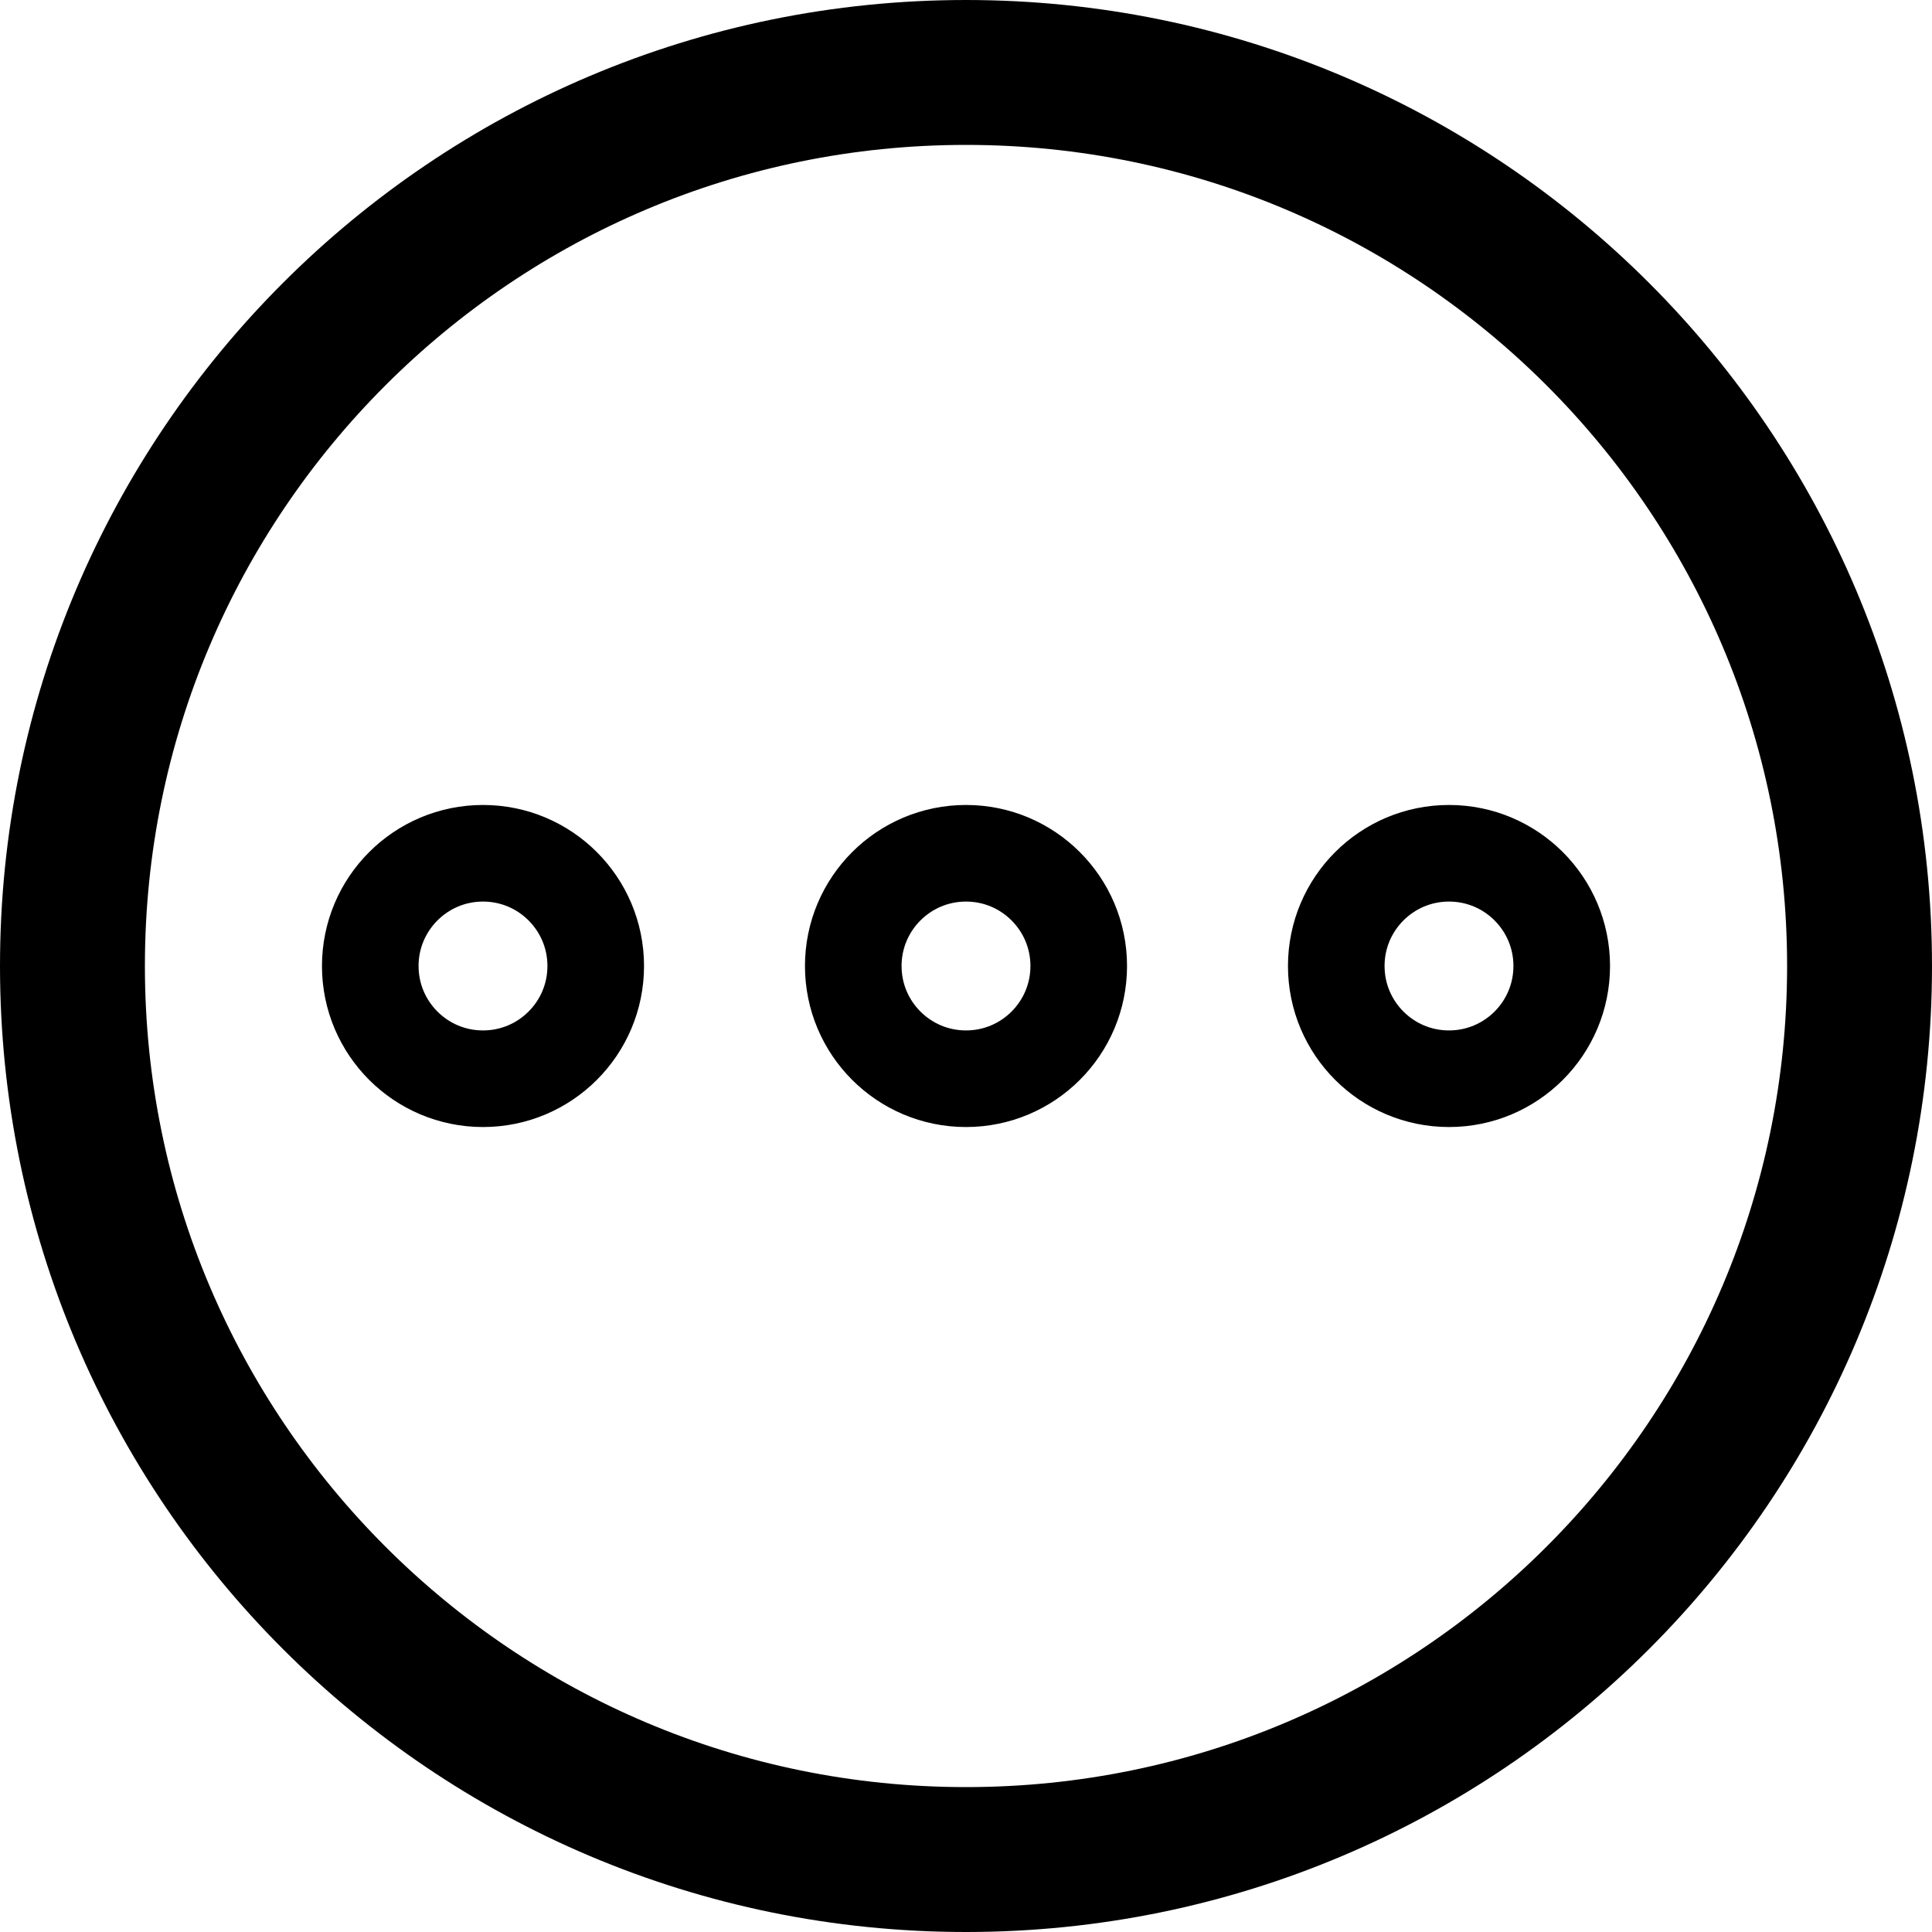
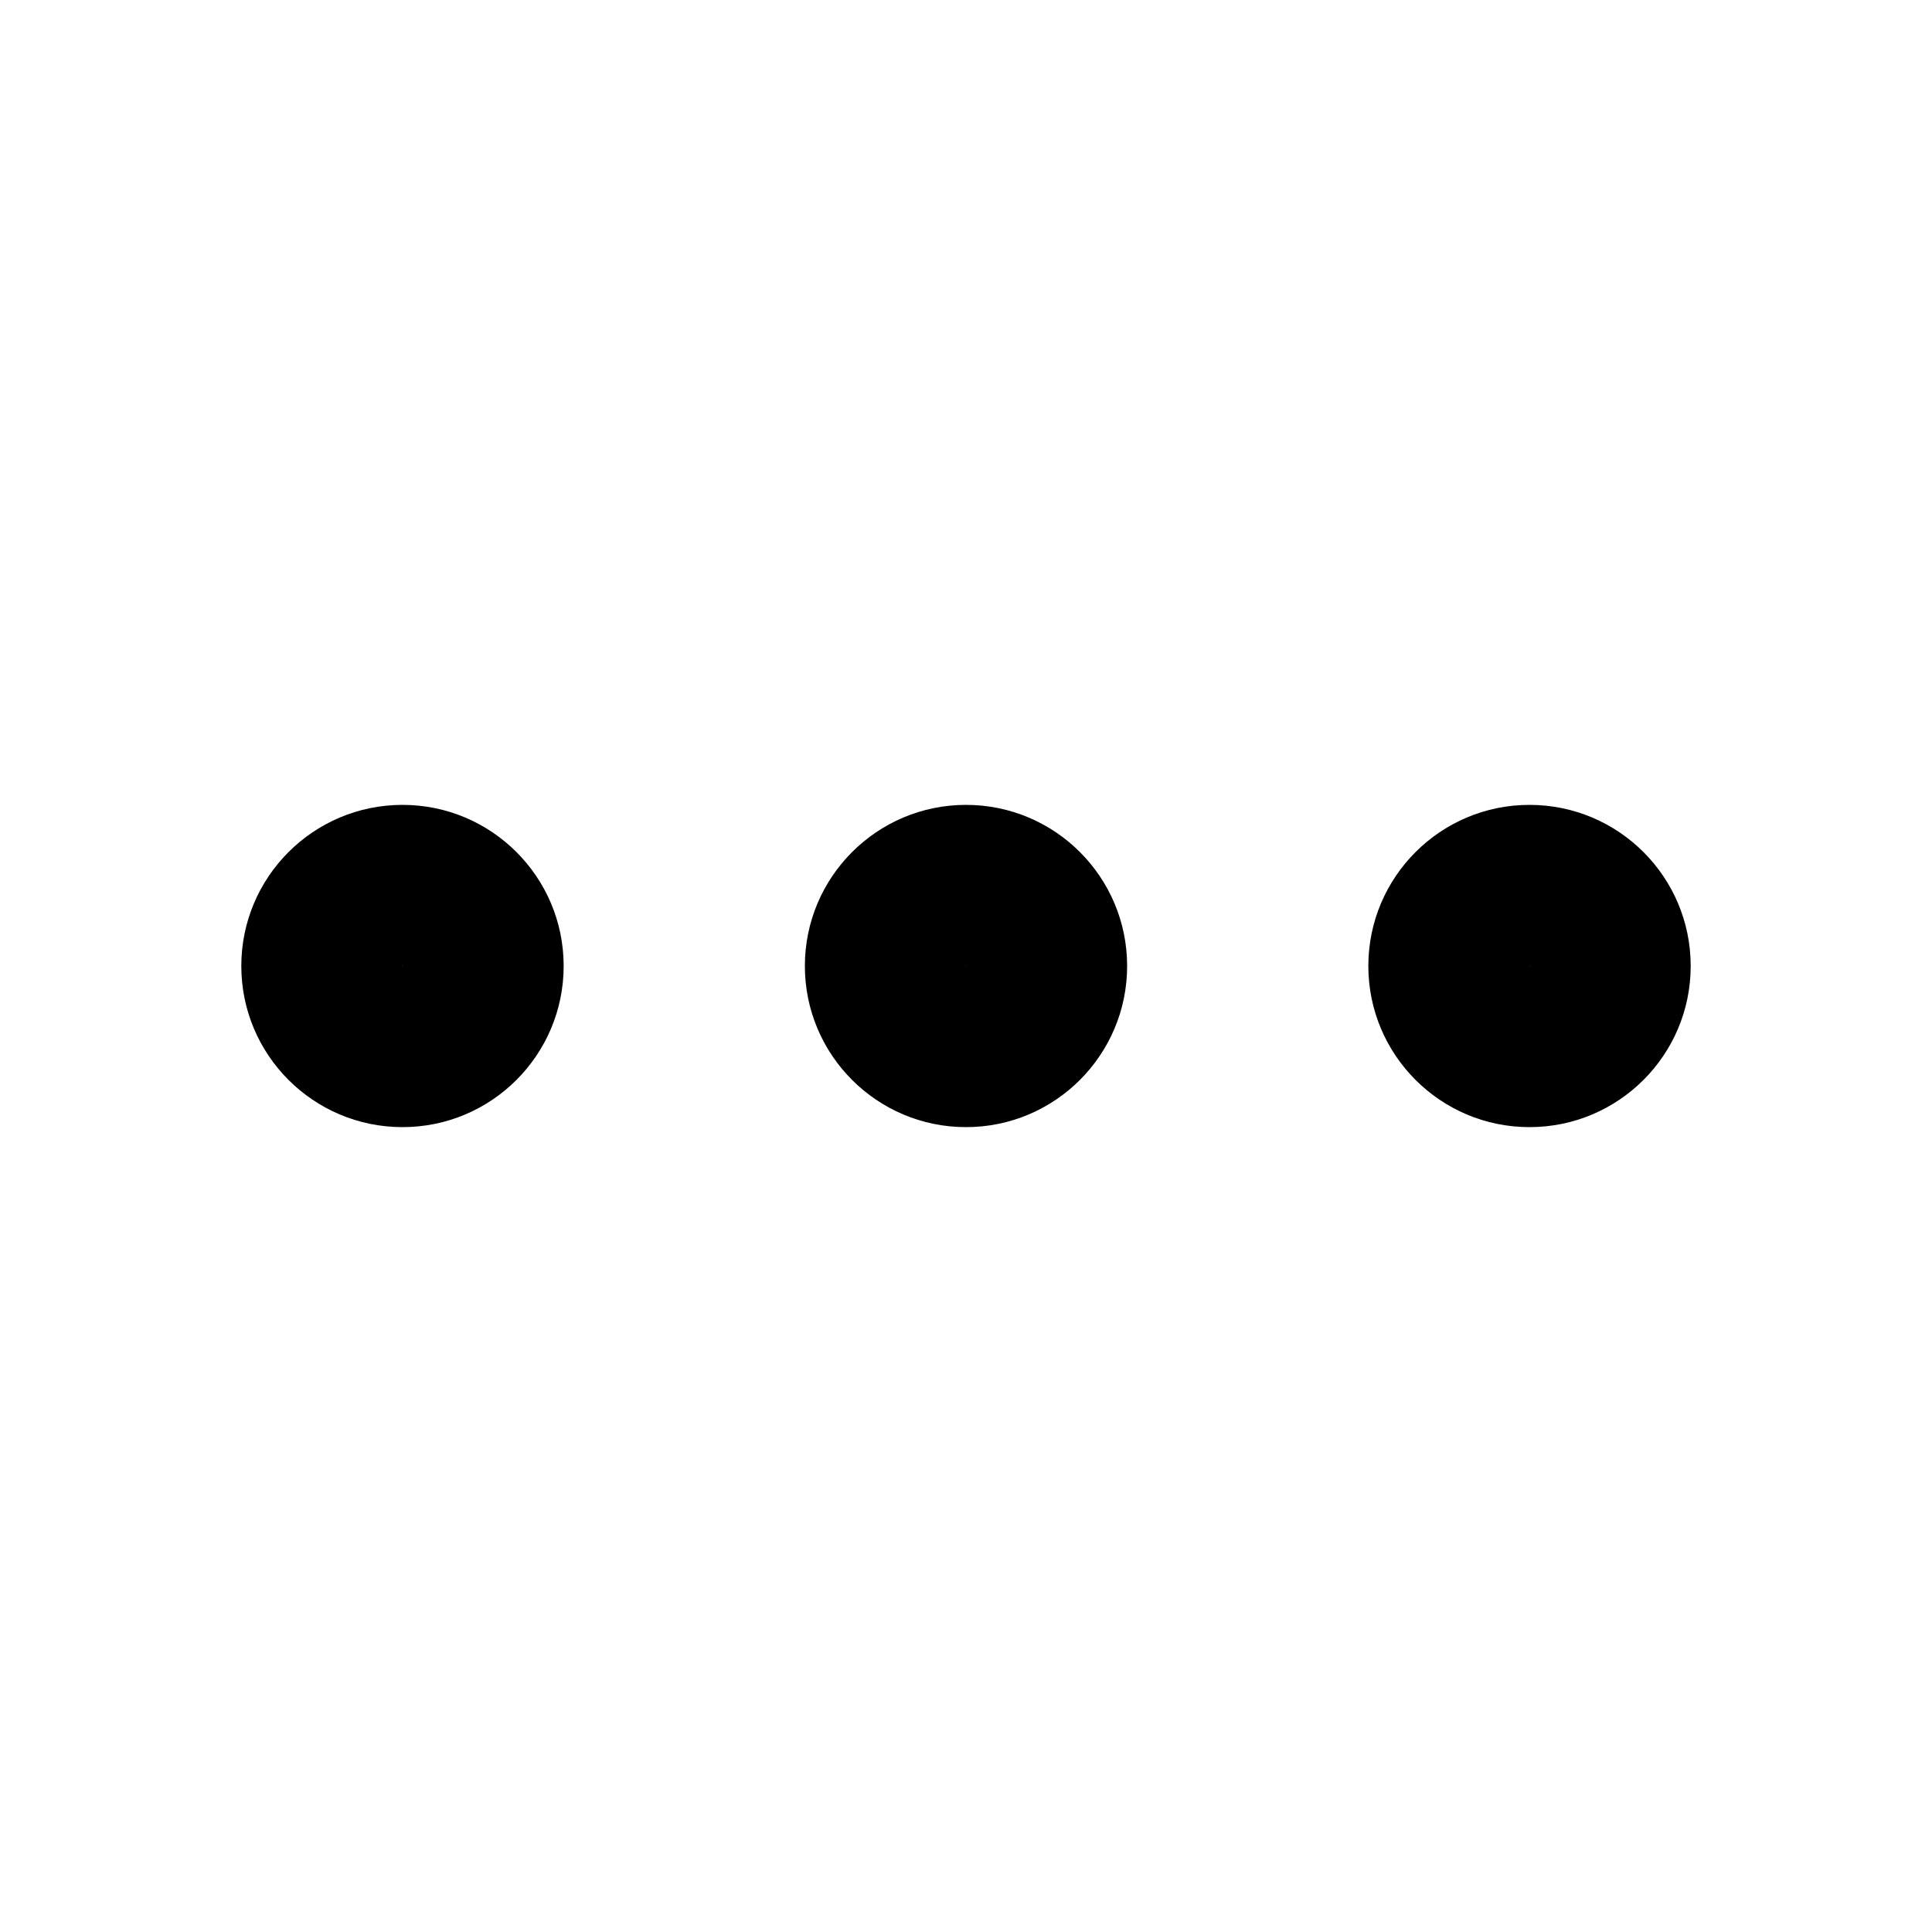
<svg xmlns="http://www.w3.org/2000/svg" width="20" height="20" viewBox="0 0 20 20" fill="none">
-   <g fill="none" stroke="currentColor">
-     <circle cx="10" cy="10" r="9.25" stroke-width="1.5" />
-     <circle cx="5" cy="10" r="1.167" />
-     <circle cx="15" cy="10" r="1.167" />
-     <circle cx="10" cy="10" r="1.167" />
-   </g>
+   <path fill-rule="evenodd" clip-rule="evenodd" d="M4.168 10L4.168 10.001C4.167 10.002 4.167 10.002 4.168 10.001C4.168 10.001 4.168 10.001 4.168 10.001L4.168 10.001L4.167 10.002L4.166 10.001L4.165 10.001C4.165 10.001 4.165 10.001 4.165 10.001C4.166 10.001 4.166 10.002 4.166 10.002L4.165 10.001L4.165 10L4.165 9.999L4.166 9.999L4.166 9.999L4.167 9.998L4.168 9.999L4.168 9.999L4.168 9.999L4.168 10ZM4.167 8.332C3.245 8.332 2.498 9.079 2.498 10C2.498 10.921 3.245 11.668 4.167 11.668C5.088 11.668 5.835 10.921 5.835 10C5.835 9.079 5.088 8.332 4.167 8.332ZM10.001 10.001L10.002 10L10.001 9.999L10.001 9.998C10.001 9.998 10.001 9.999 10.001 9.999L10.001 9.999L10.001 9.999L10 9.998L9.999 9.999L9.999 9.999L9.999 9.999L9.998 10L9.999 10.001L9.999 10.001L9.999 10.001L10 10.002L10.001 10.001L10.002 10.001L10.001 10.001C10.001 10.001 10.001 10.002 10.001 10.002L10.001 10.001ZM8.332 10C8.332 9.079 9.079 8.332 10 8.332C10.921 8.332 11.668 9.079 11.668 10C11.668 10.921 10.921 11.668 10 11.668C9.079 11.668 8.332 10.921 8.332 10ZM15.835 10.001L15.835 10L15.835 9.999L15.834 9.998C15.834 9.998 15.834 9.999 15.835 9.999L15.834 9.999L15.833 9.998L15.832 9.999L15.832 9.999L15.832 9.999L15.832 10L15.832 10.001L15.832 10.001L15.832 10.001L15.833 10.002L15.834 10.001L15.835 10.001L15.835 10.001ZM14.165 10C14.165 9.079 14.912 8.332 15.833 8.332C16.755 8.332 17.502 9.079 17.502 10C17.502 10.921 16.755 11.668 15.833 11.668C14.912 11.668 14.165 10.921 14.165 10Z" fill="currentColor" />
</svg>
